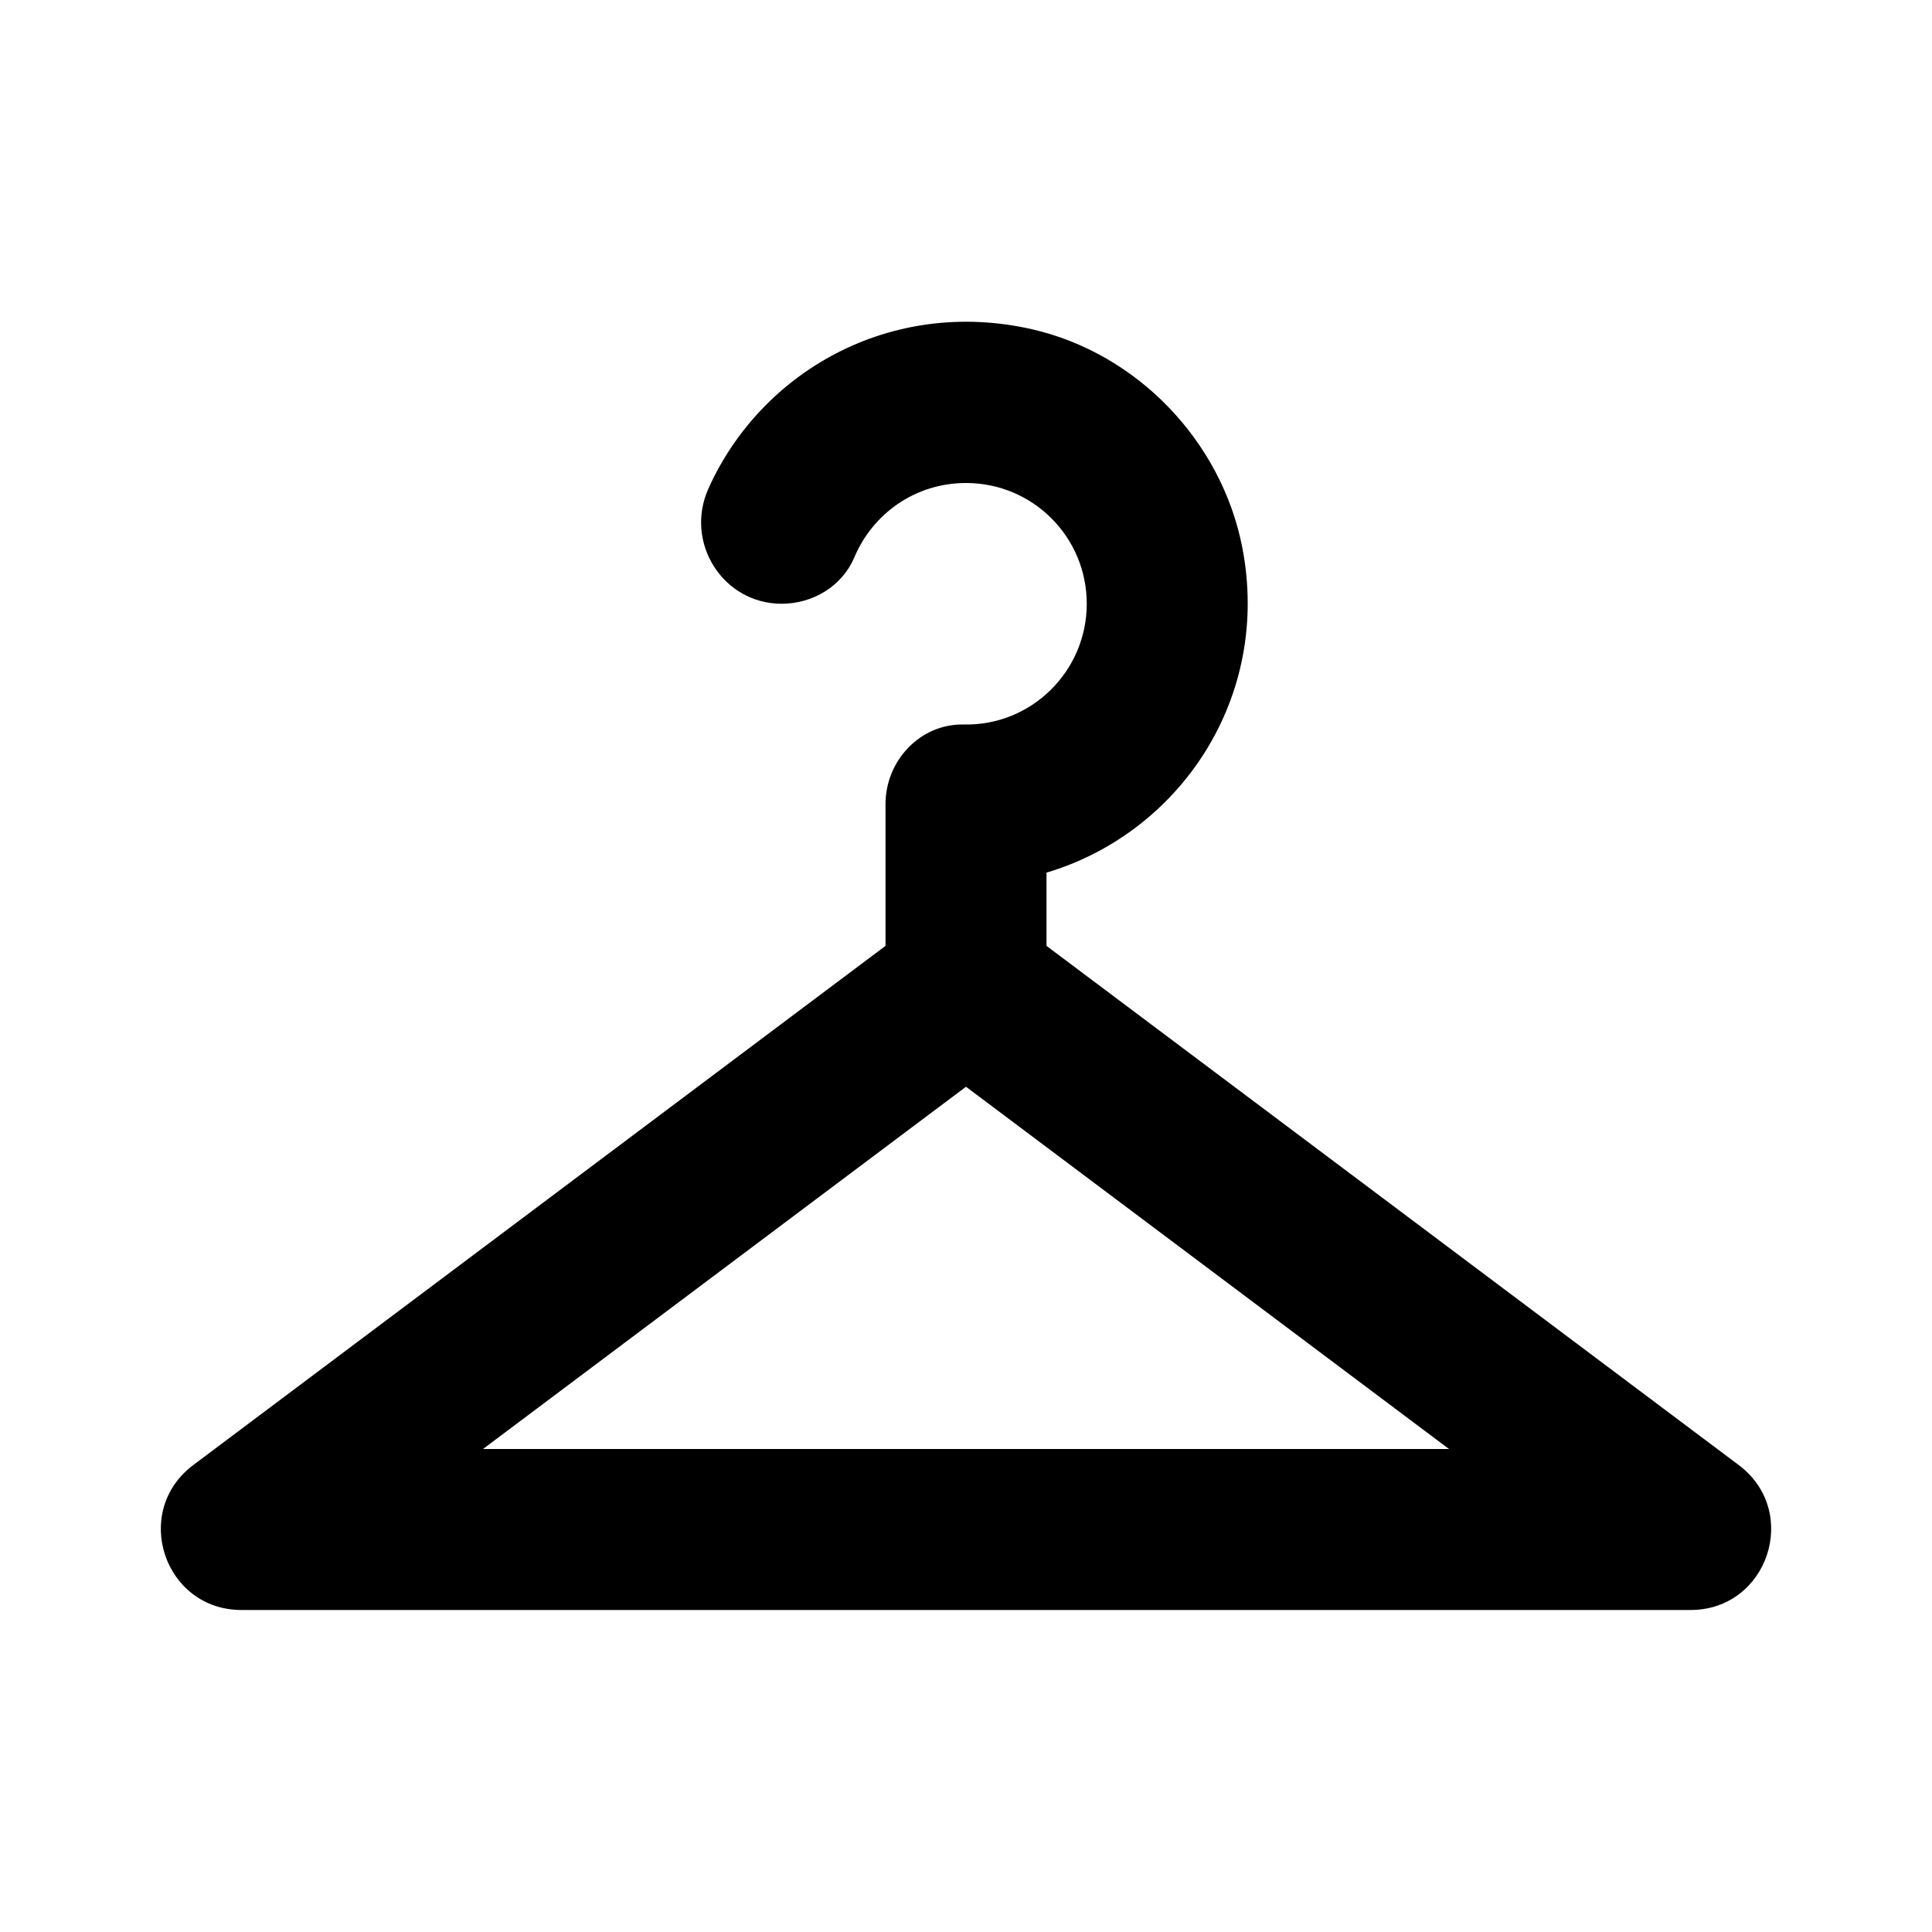
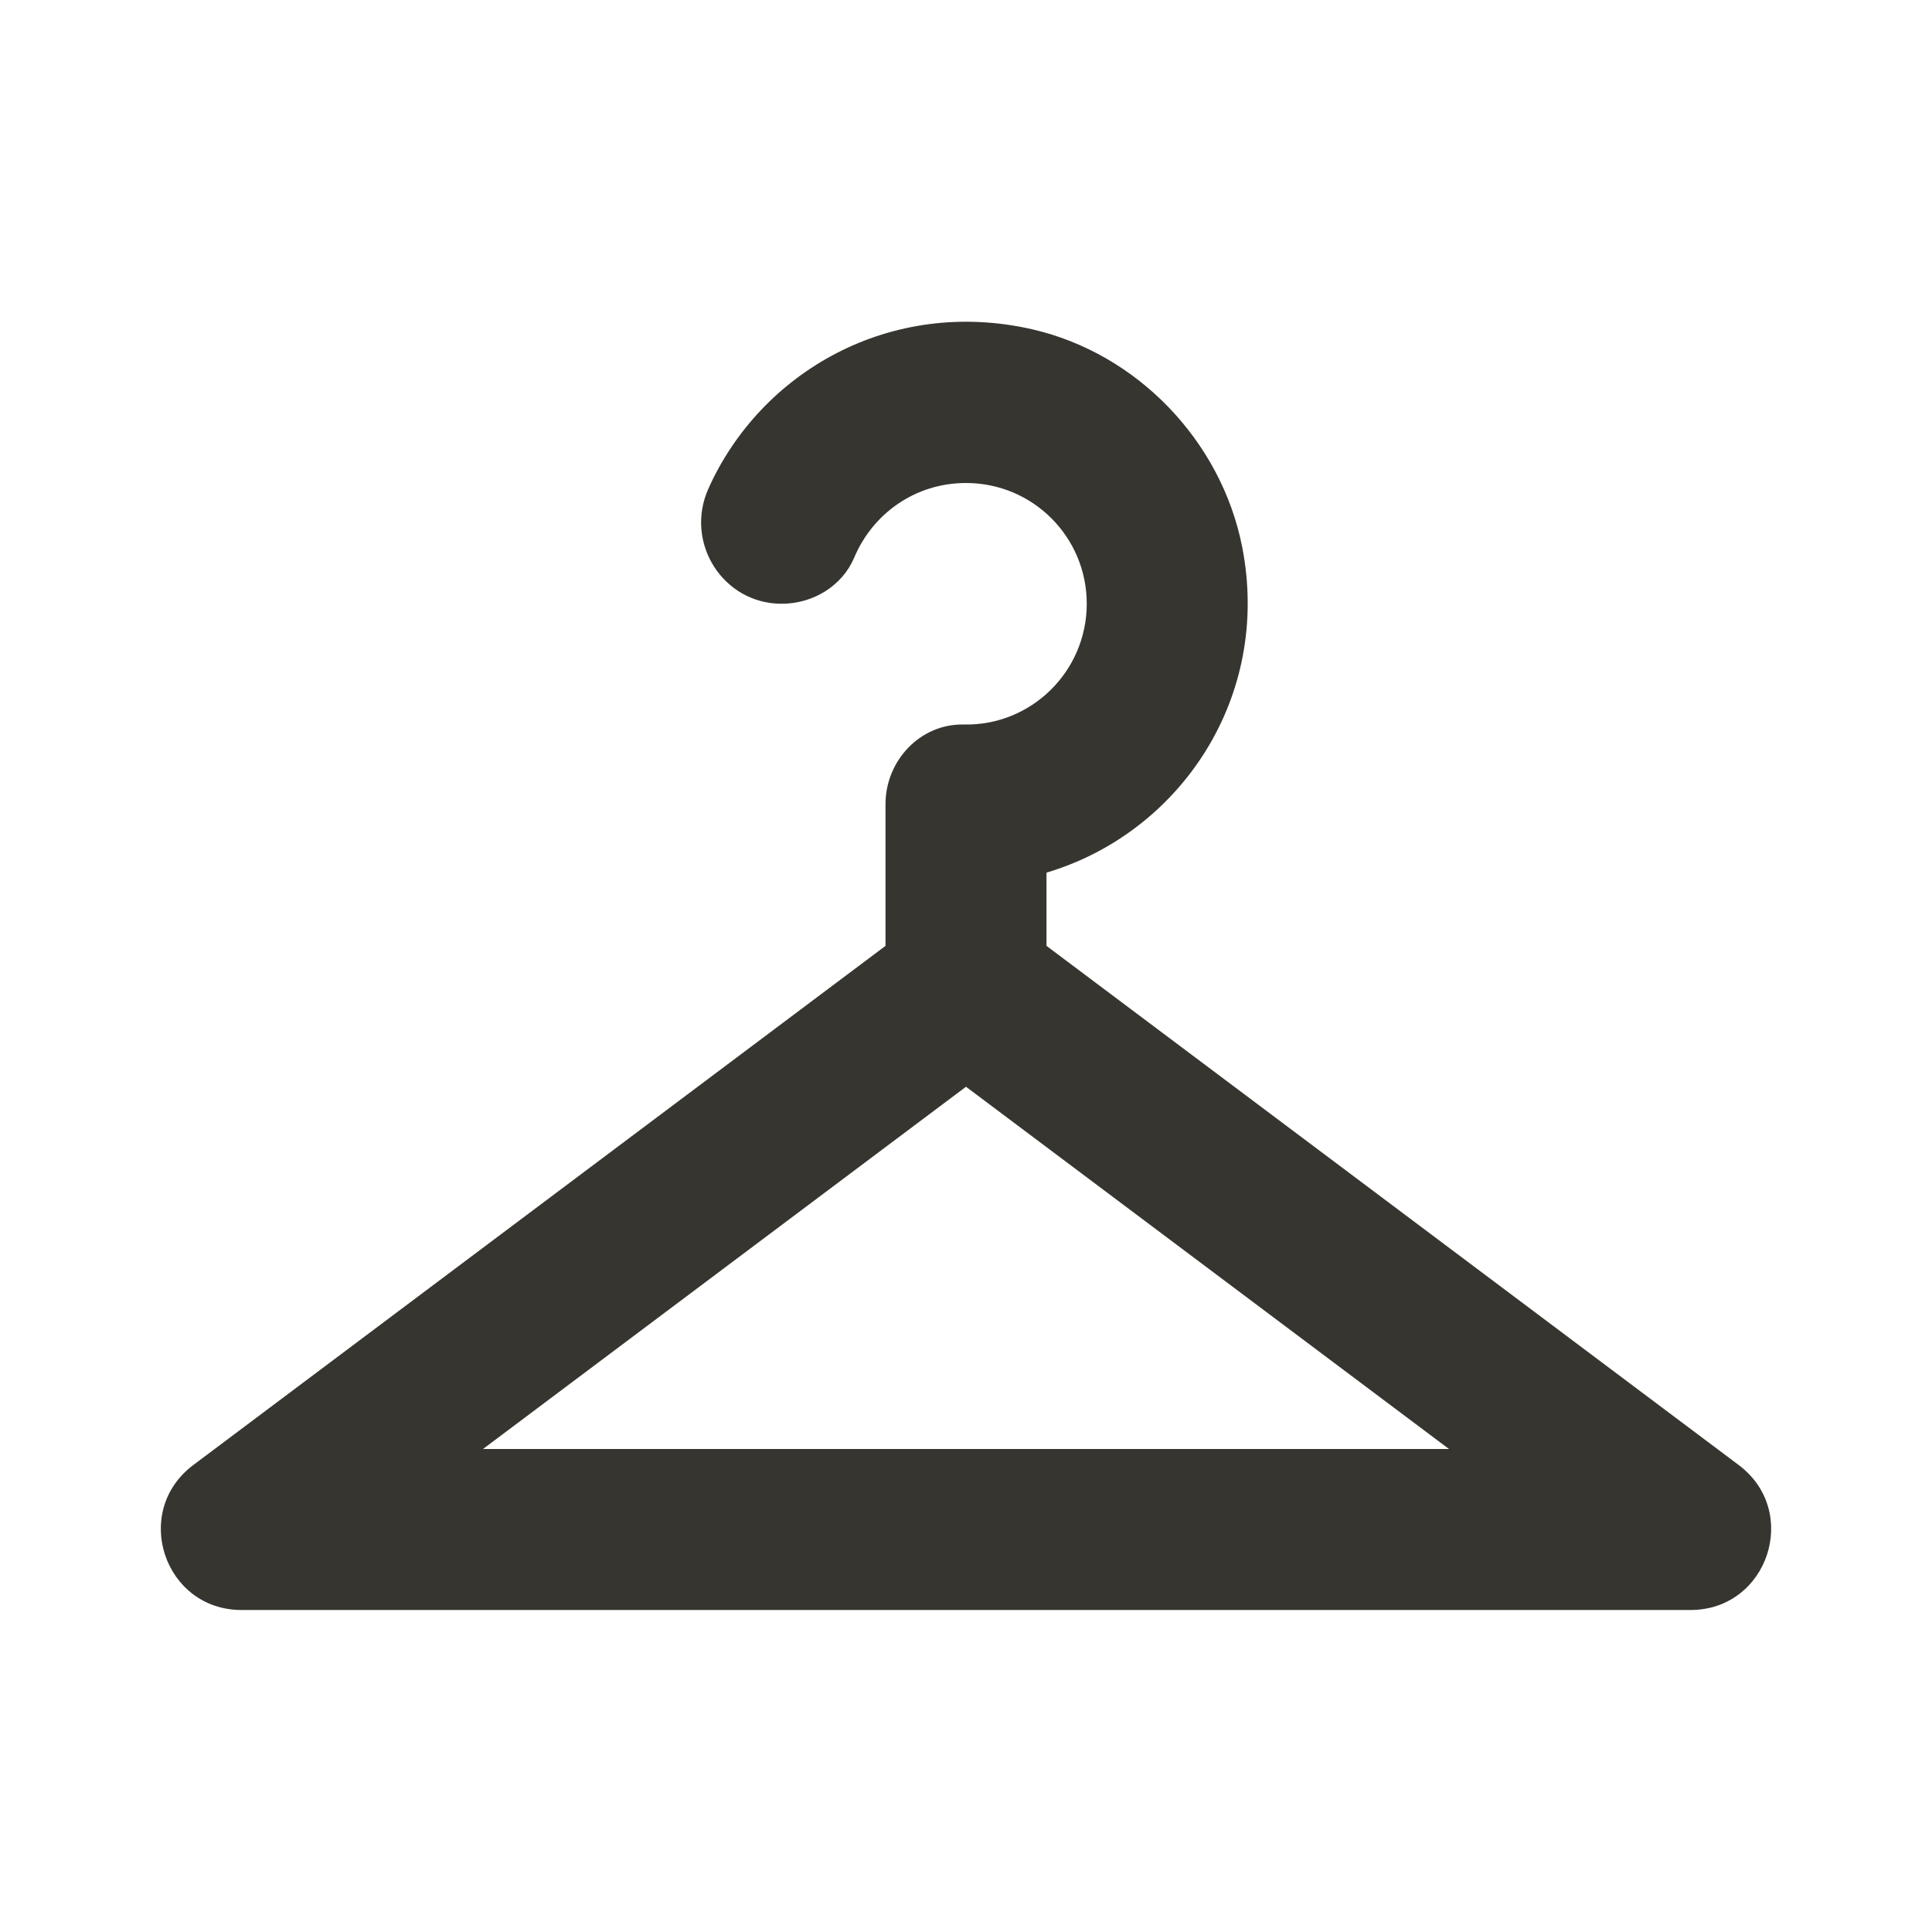
<svg xmlns="http://www.w3.org/2000/svg" enable-background="new 0 0 24 24" height="24" viewBox="0 0 24 24" width="24">
  <g>
    <rect fill="none" height="24" width="24" />
-     <path d="M21.6,18.2L13,11.75v-0.91c1.65-0.49,2.8-2.17,2.43-4.05c-0.26-1.31-1.3-2.4-2.61-2.7c-1.76-0.4-3.37,0.53-4.02,1.98 C8.5,6.74,8.98,7.5,9.71,7.5h0c0.39,0,0.75-0.22,0.9-0.57C10.84,6.38,11.37,6,12,6c0.83,0,1.5,0.67,1.5,1.5 c0,0.84-0.69,1.52-1.53,1.5C11.43,8.99,11,9.45,11,9.99l0,1.76L2.4,18.2C1.63,18.78,2.04,20,3,20h9h9 C21.96,20,22.37,18.78,21.6,18.2z M6,18l6-4.5l6,4.5H6z" />
+     <path d="M21.6,18.2L13,11.75v-0.91c1.65-0.49,2.8-2.17,2.43-4.05c-0.26-1.31-1.3-2.4-2.61-2.7c-1.76-0.4-3.37,0.53-4.02,1.98 C8.5,6.74,8.98,7.5,9.71,7.5h0c0.39,0,0.75-0.22,0.9-0.57C10.84,6.38,11.37,6,12,6c0.83,0,1.5,0.67,1.5,1.5 c0,0.84-0.69,1.52-1.53,1.5C11.43,8.99,11,9.45,11,9.99l0,1.76L2.4,18.2C1.63,18.78,2.04,20,3,20h9h9 C21.96,20,22.37,18.78,21.6,18.2z M6,18l6-4.5l6,4.5H6z" fill="#37352f" />
  </g>
</svg>
